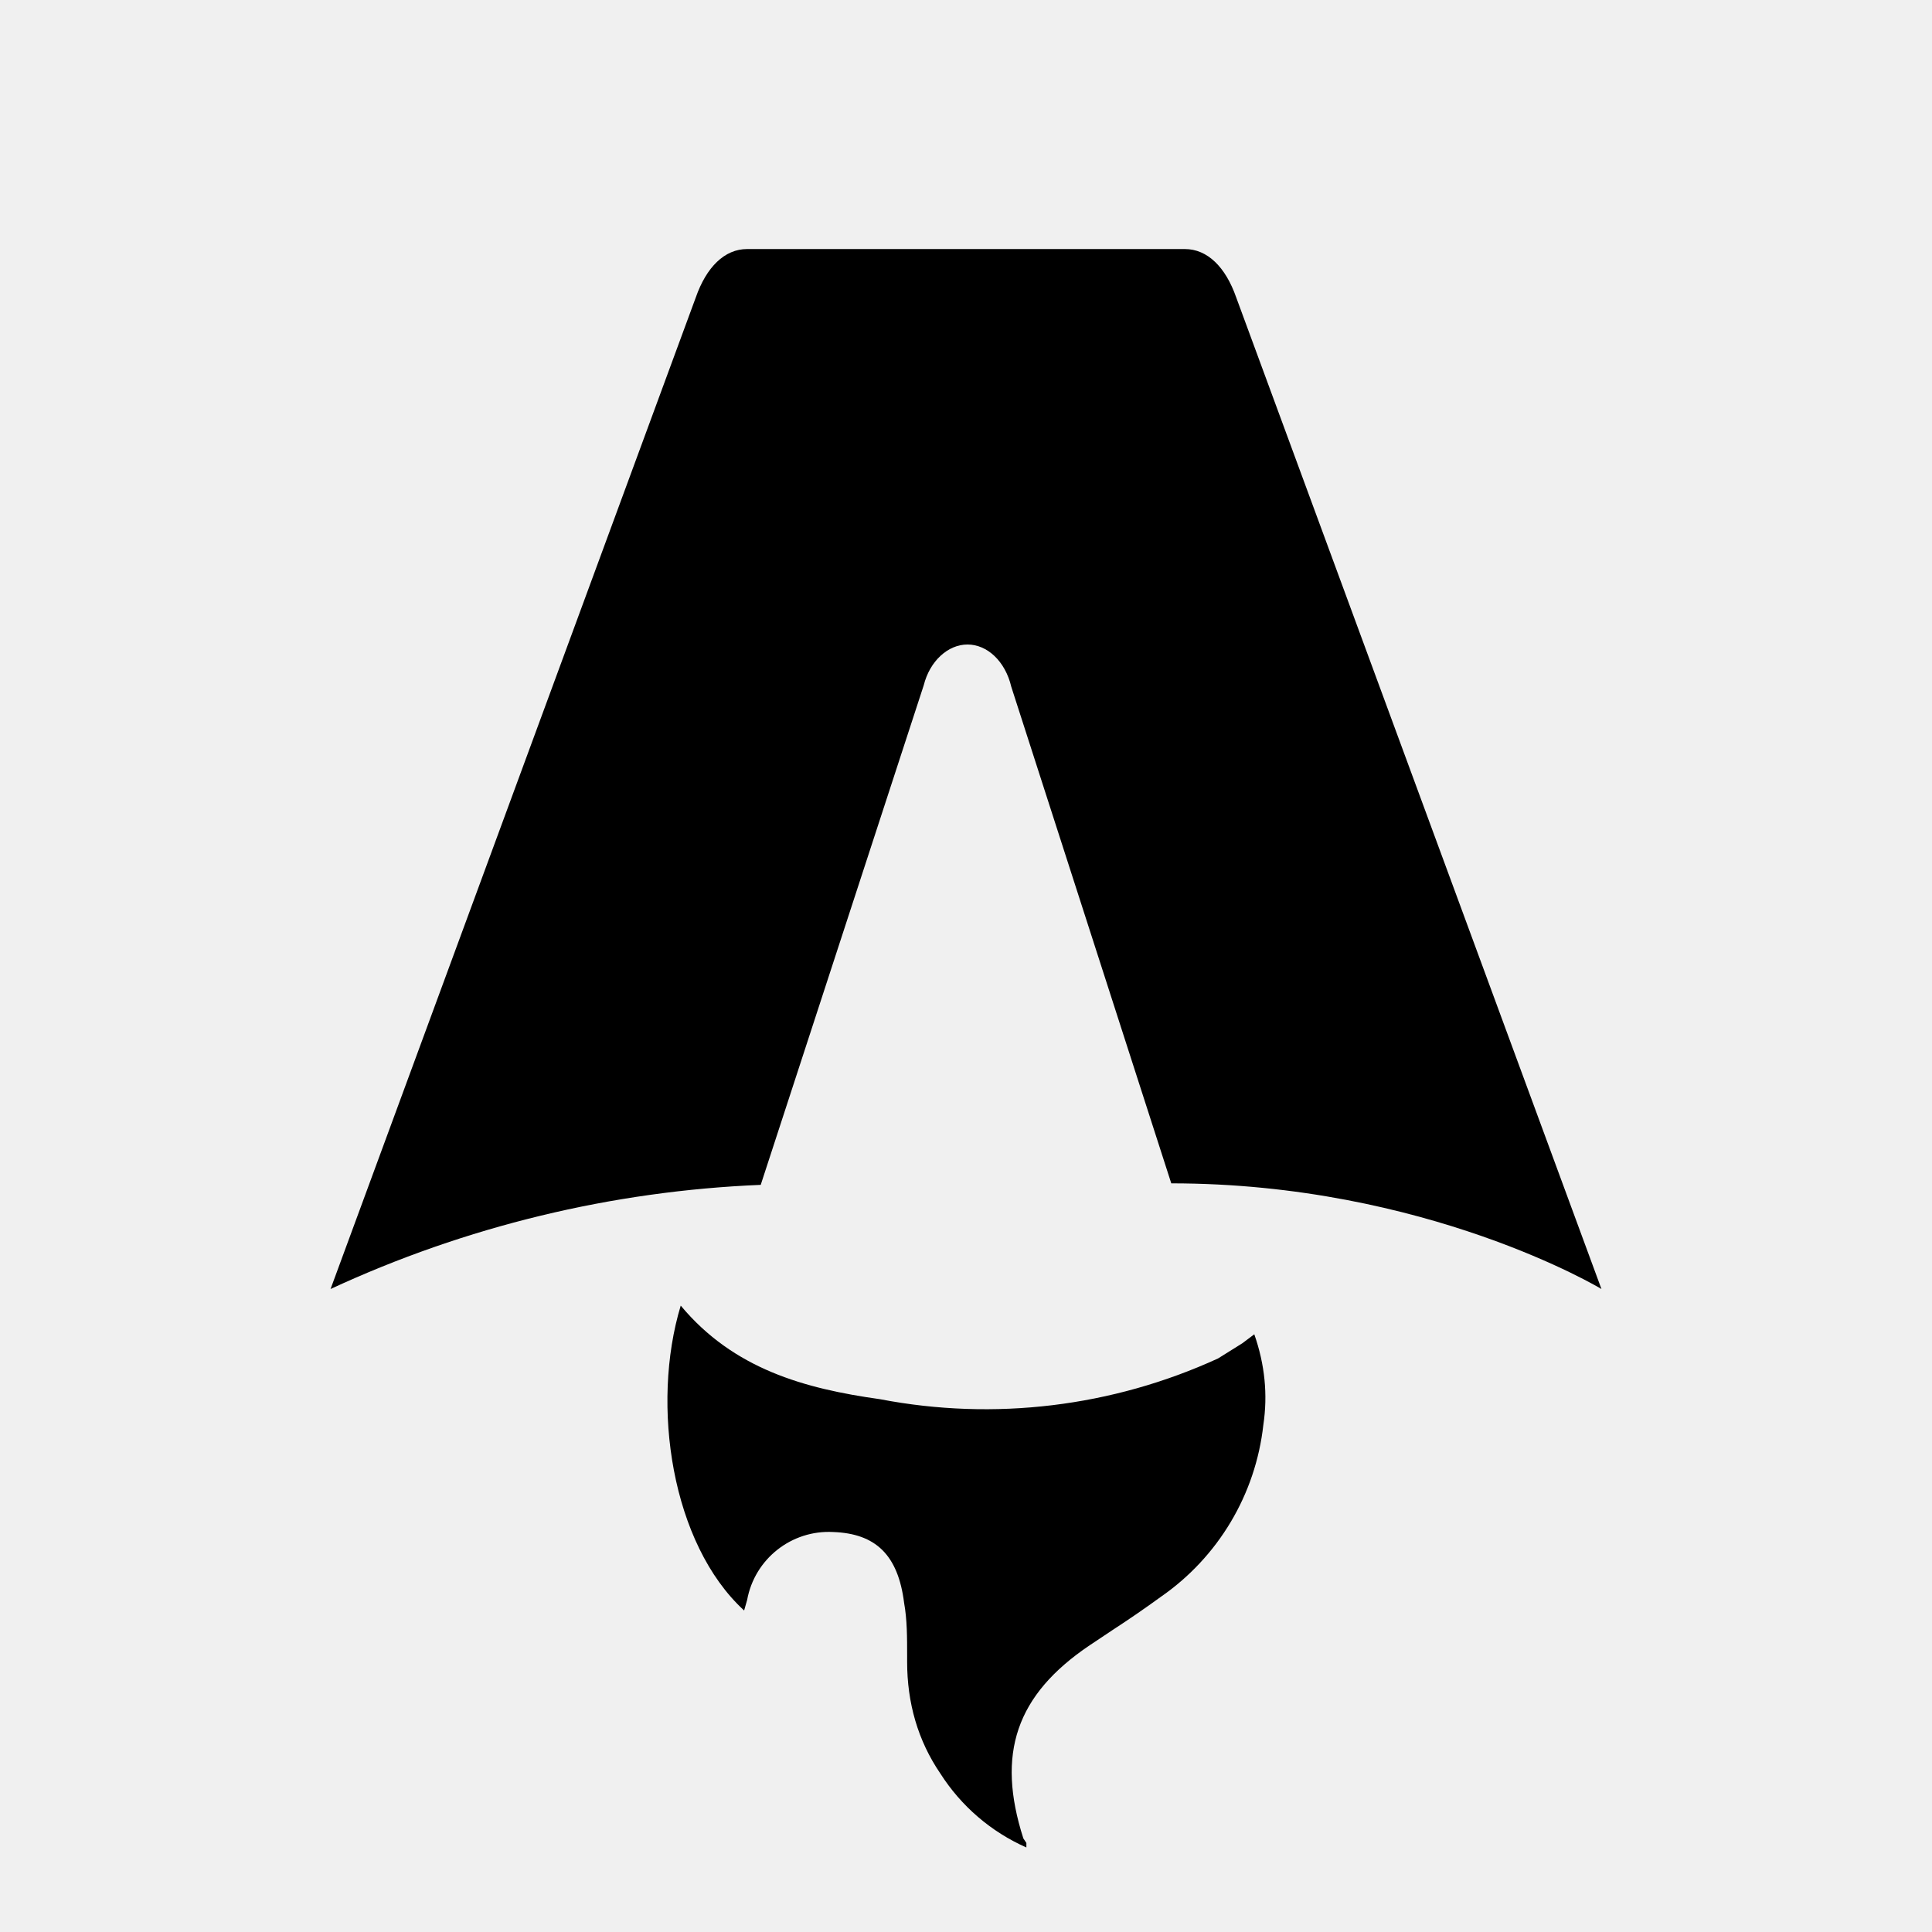
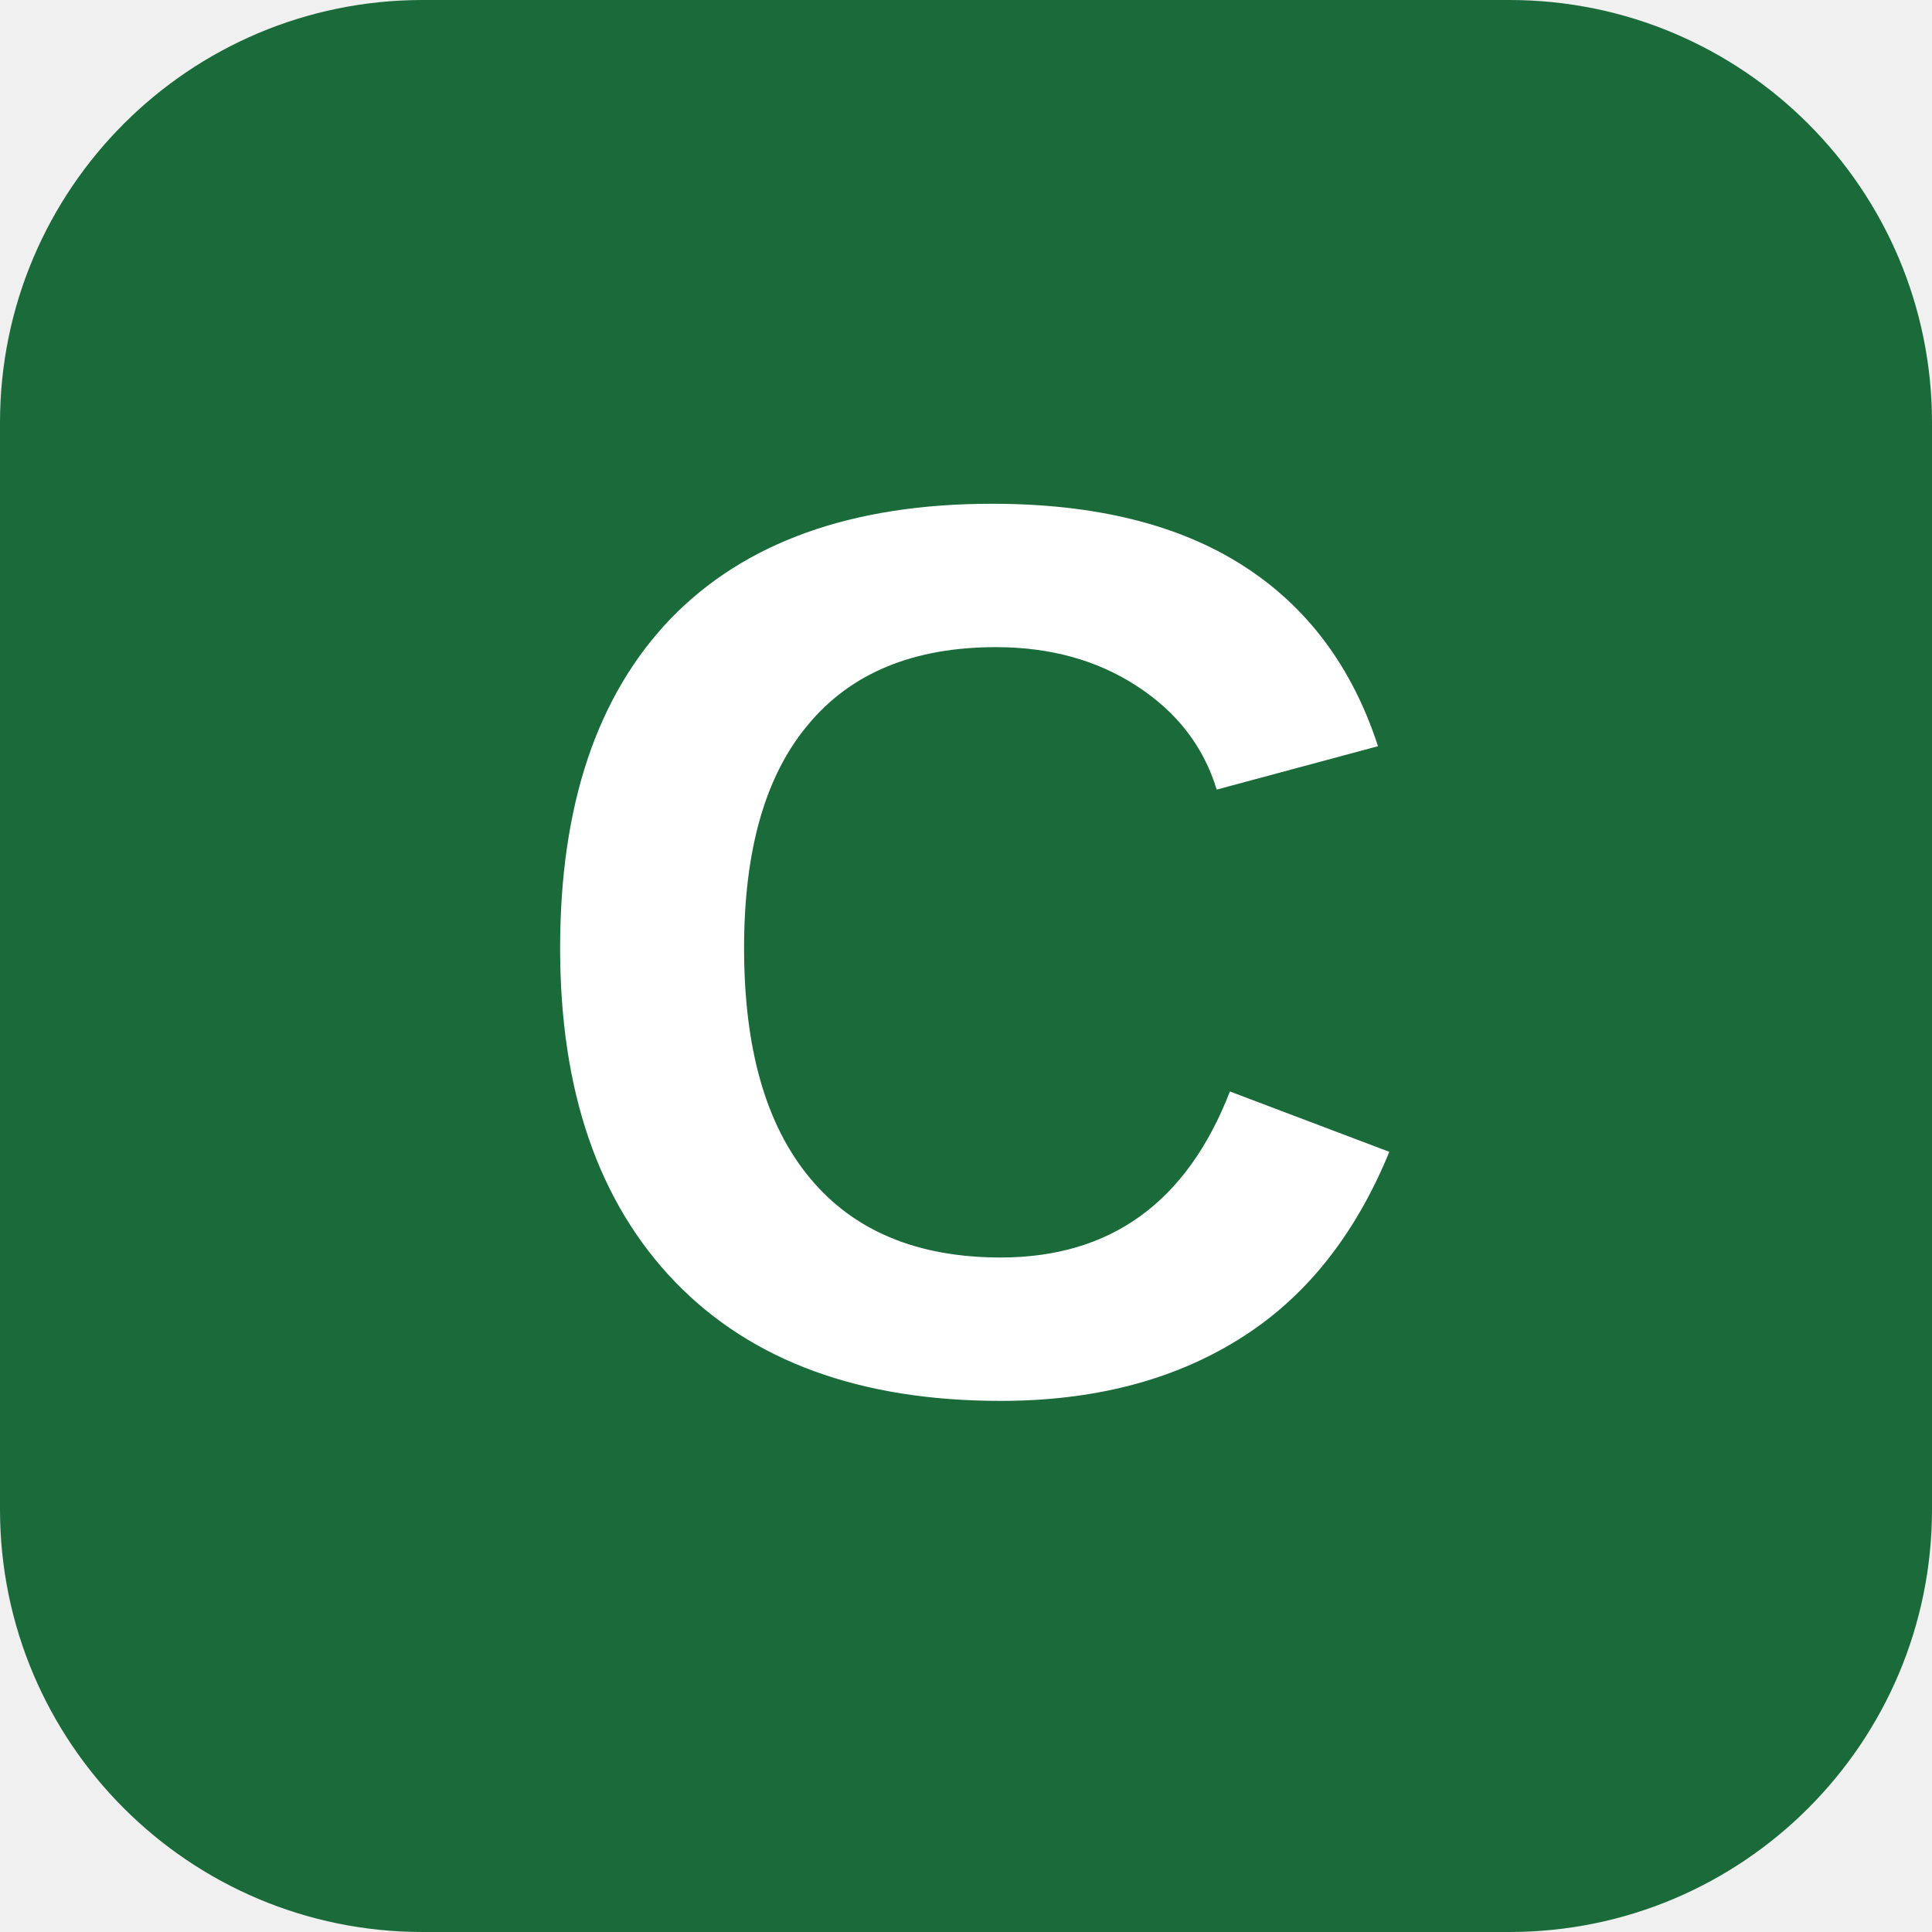
- <svg xmlns="http://www.w3.org/2000/svg" fill="none" viewBox="0 0 128 128">
-   <path d="M50.4 78.5a75.1 75.1 0 0 0-28.5 6.9l24.2-65.7c.7-2 1.9-3.2 3.4-3.2h29c1.5 0 2.7 1.2 3.4 3.2l24.2 65.7s-11.6-7-28.5-7L67 45.5c-.4-1.7-1.6-2.8-2.9-2.8-1.3 0-2.5 1.1-2.9 2.7L50.4 78.5Zm-1.1 28.2Zm-4.2-20.2c-2 6.6-.6 15.8 4.2 20.2a17.5 17.5 0 0 1 .2-.7 5.5 5.5 0 0 1 5.7-4.5c2.8.1 4.3 1.5 4.7 4.7.2 1.1.2 2.3.2 3.5v.4c0 2.7.7 5.2 2.2 7.4a13 13 0 0 0 5.7 4.9v-.3l-.2-.3c-1.8-5.6-.5-9.5 4.4-12.8l1.5-1a73 73 0 0 0 3.2-2.2 16 16 0 0 0 6.8-11.4c.3-2 .1-4-.6-6l-.8.6-1.6 1a37 37 0 0 1-22.4 2.7c-5-.7-9.7-2-13.2-6.2Z" />
-   <style>
-         path { fill: #000; }
-         @media (prefers-color-scheme: dark) {
-             path { fill: #FFF; }
-         }
-     </style>
+ <svg xmlns="http://www.w3.org/2000/svg" viewBox="0 0 32 32">
+   <rect width="32" height="32" rx="7" fill="#1B6B3A" />
+   <text x="16" y="23" font-family="'Century Gothic', Futura, 'Trebuchet MS', Arial, sans-serif" font-size="21" font-weight="bold" fill="white" text-anchor="middle">C</text>
</svg>
